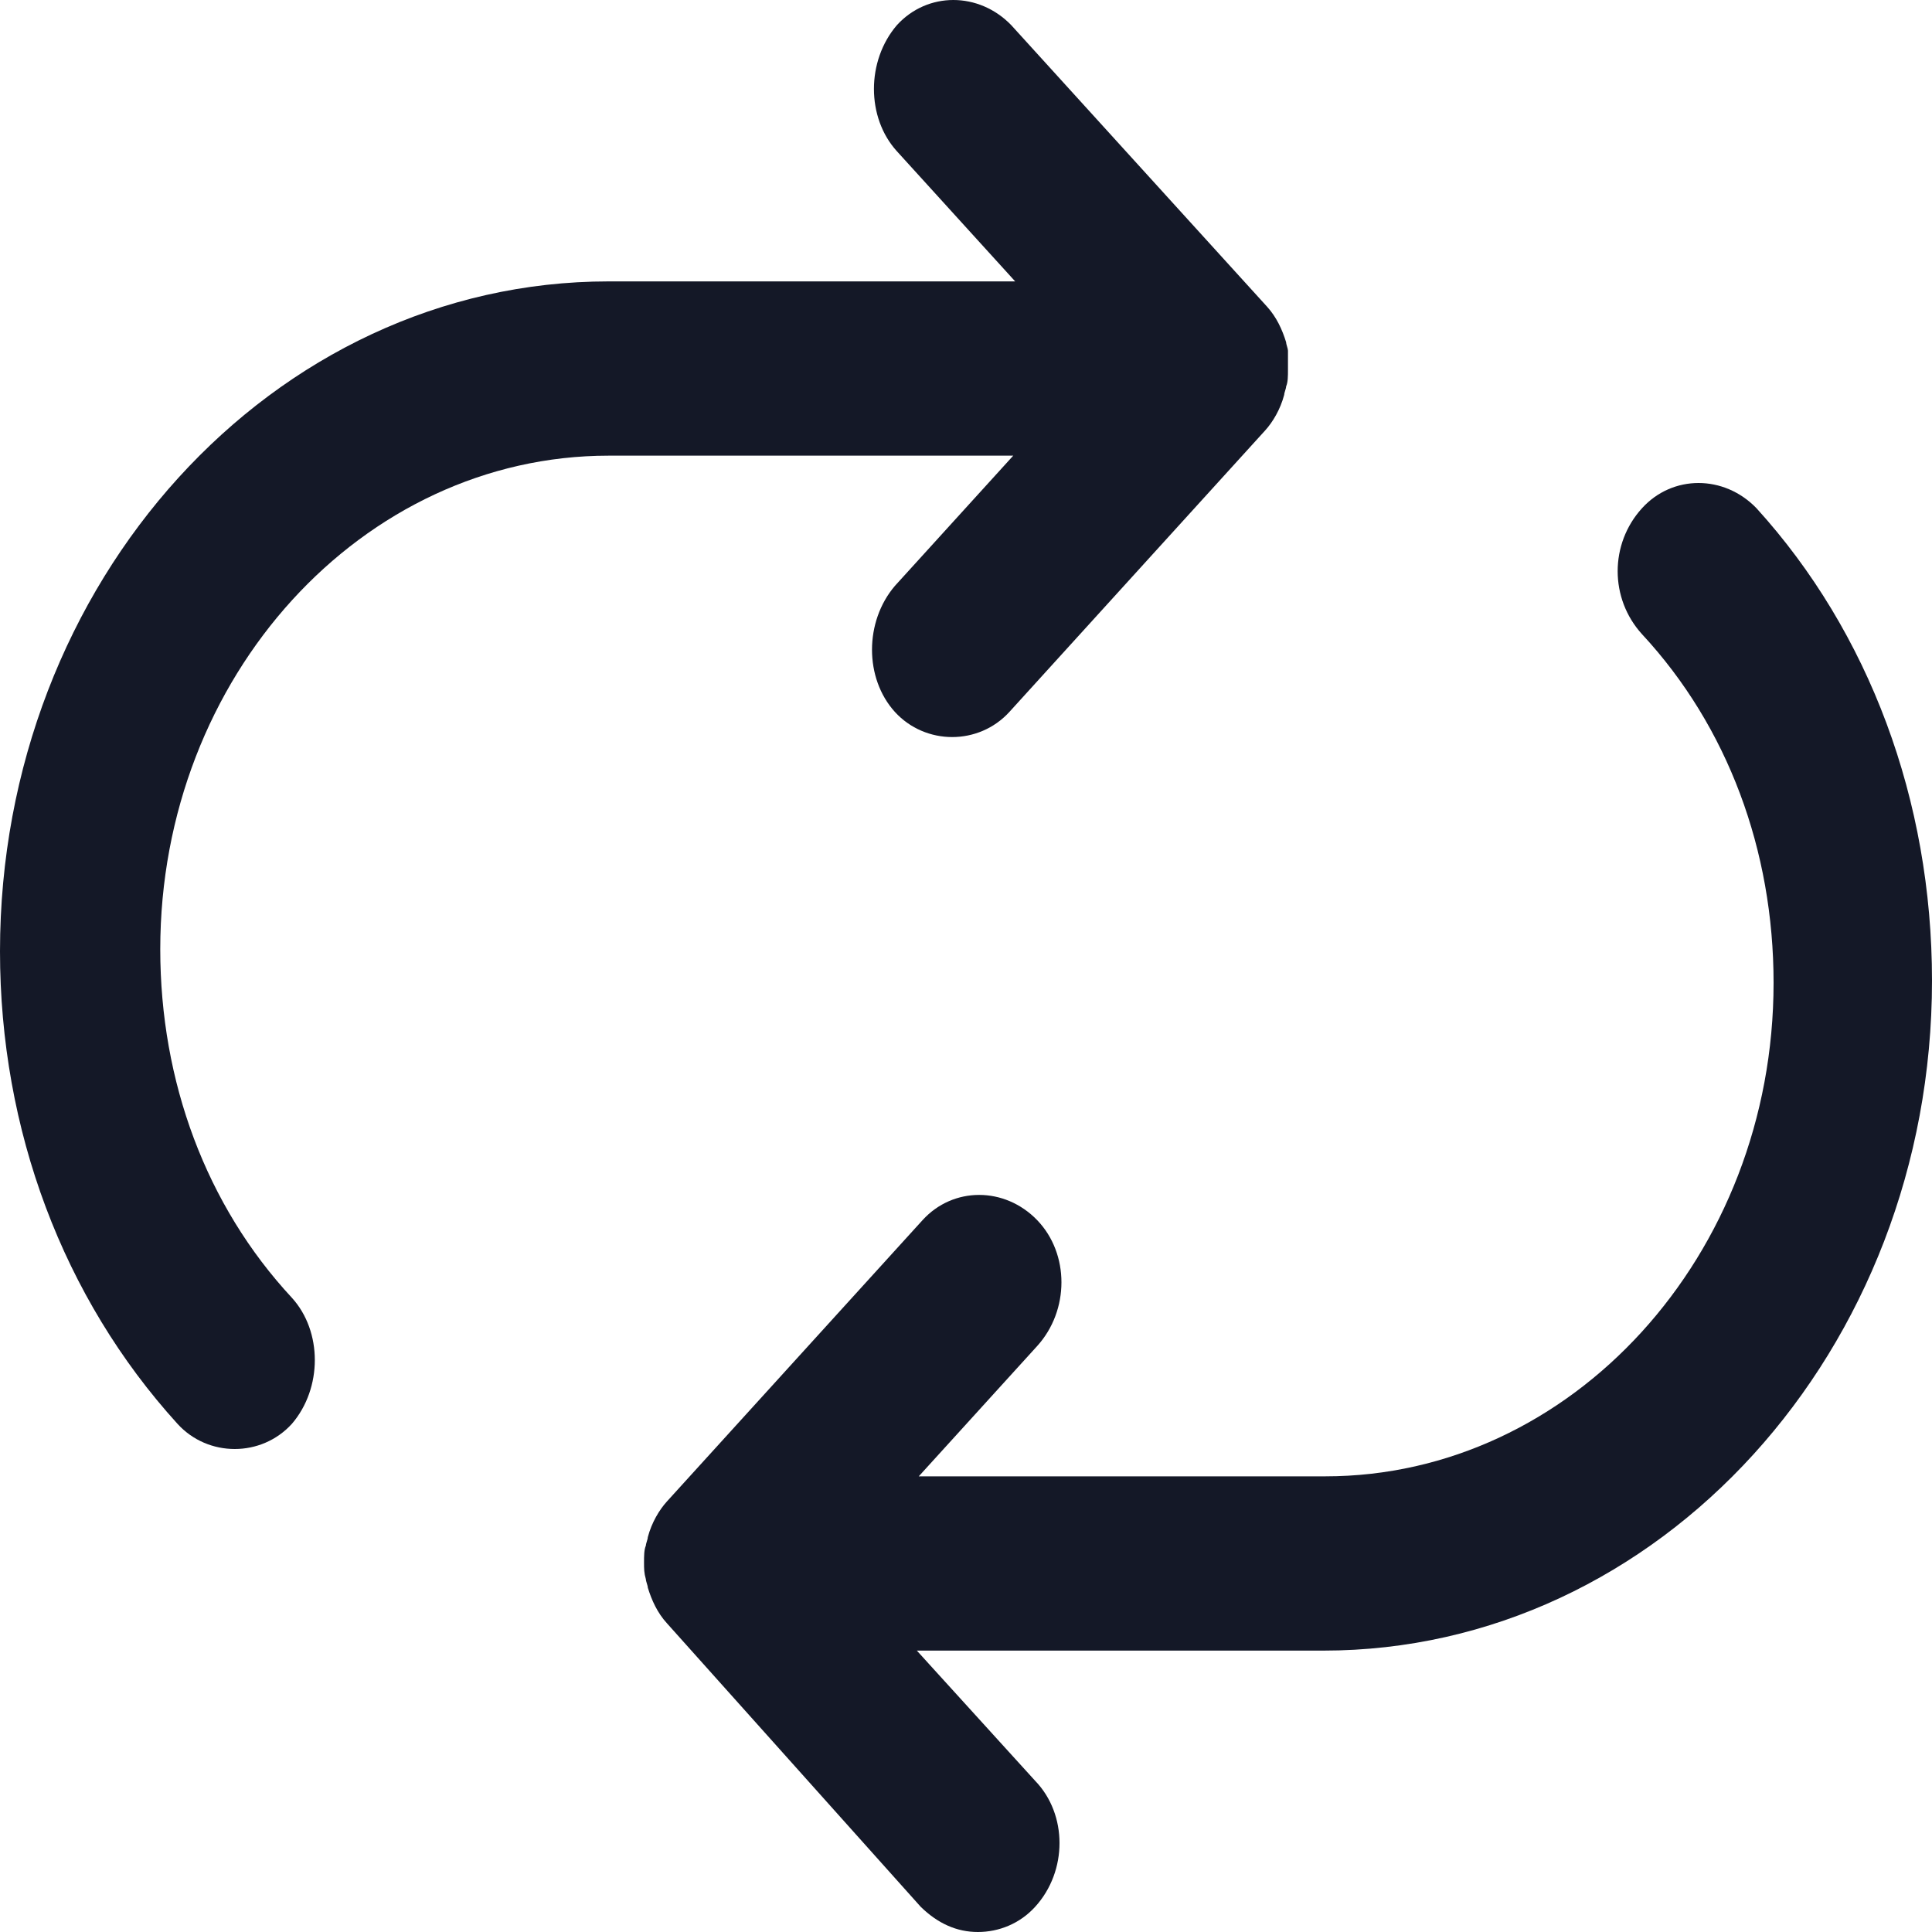
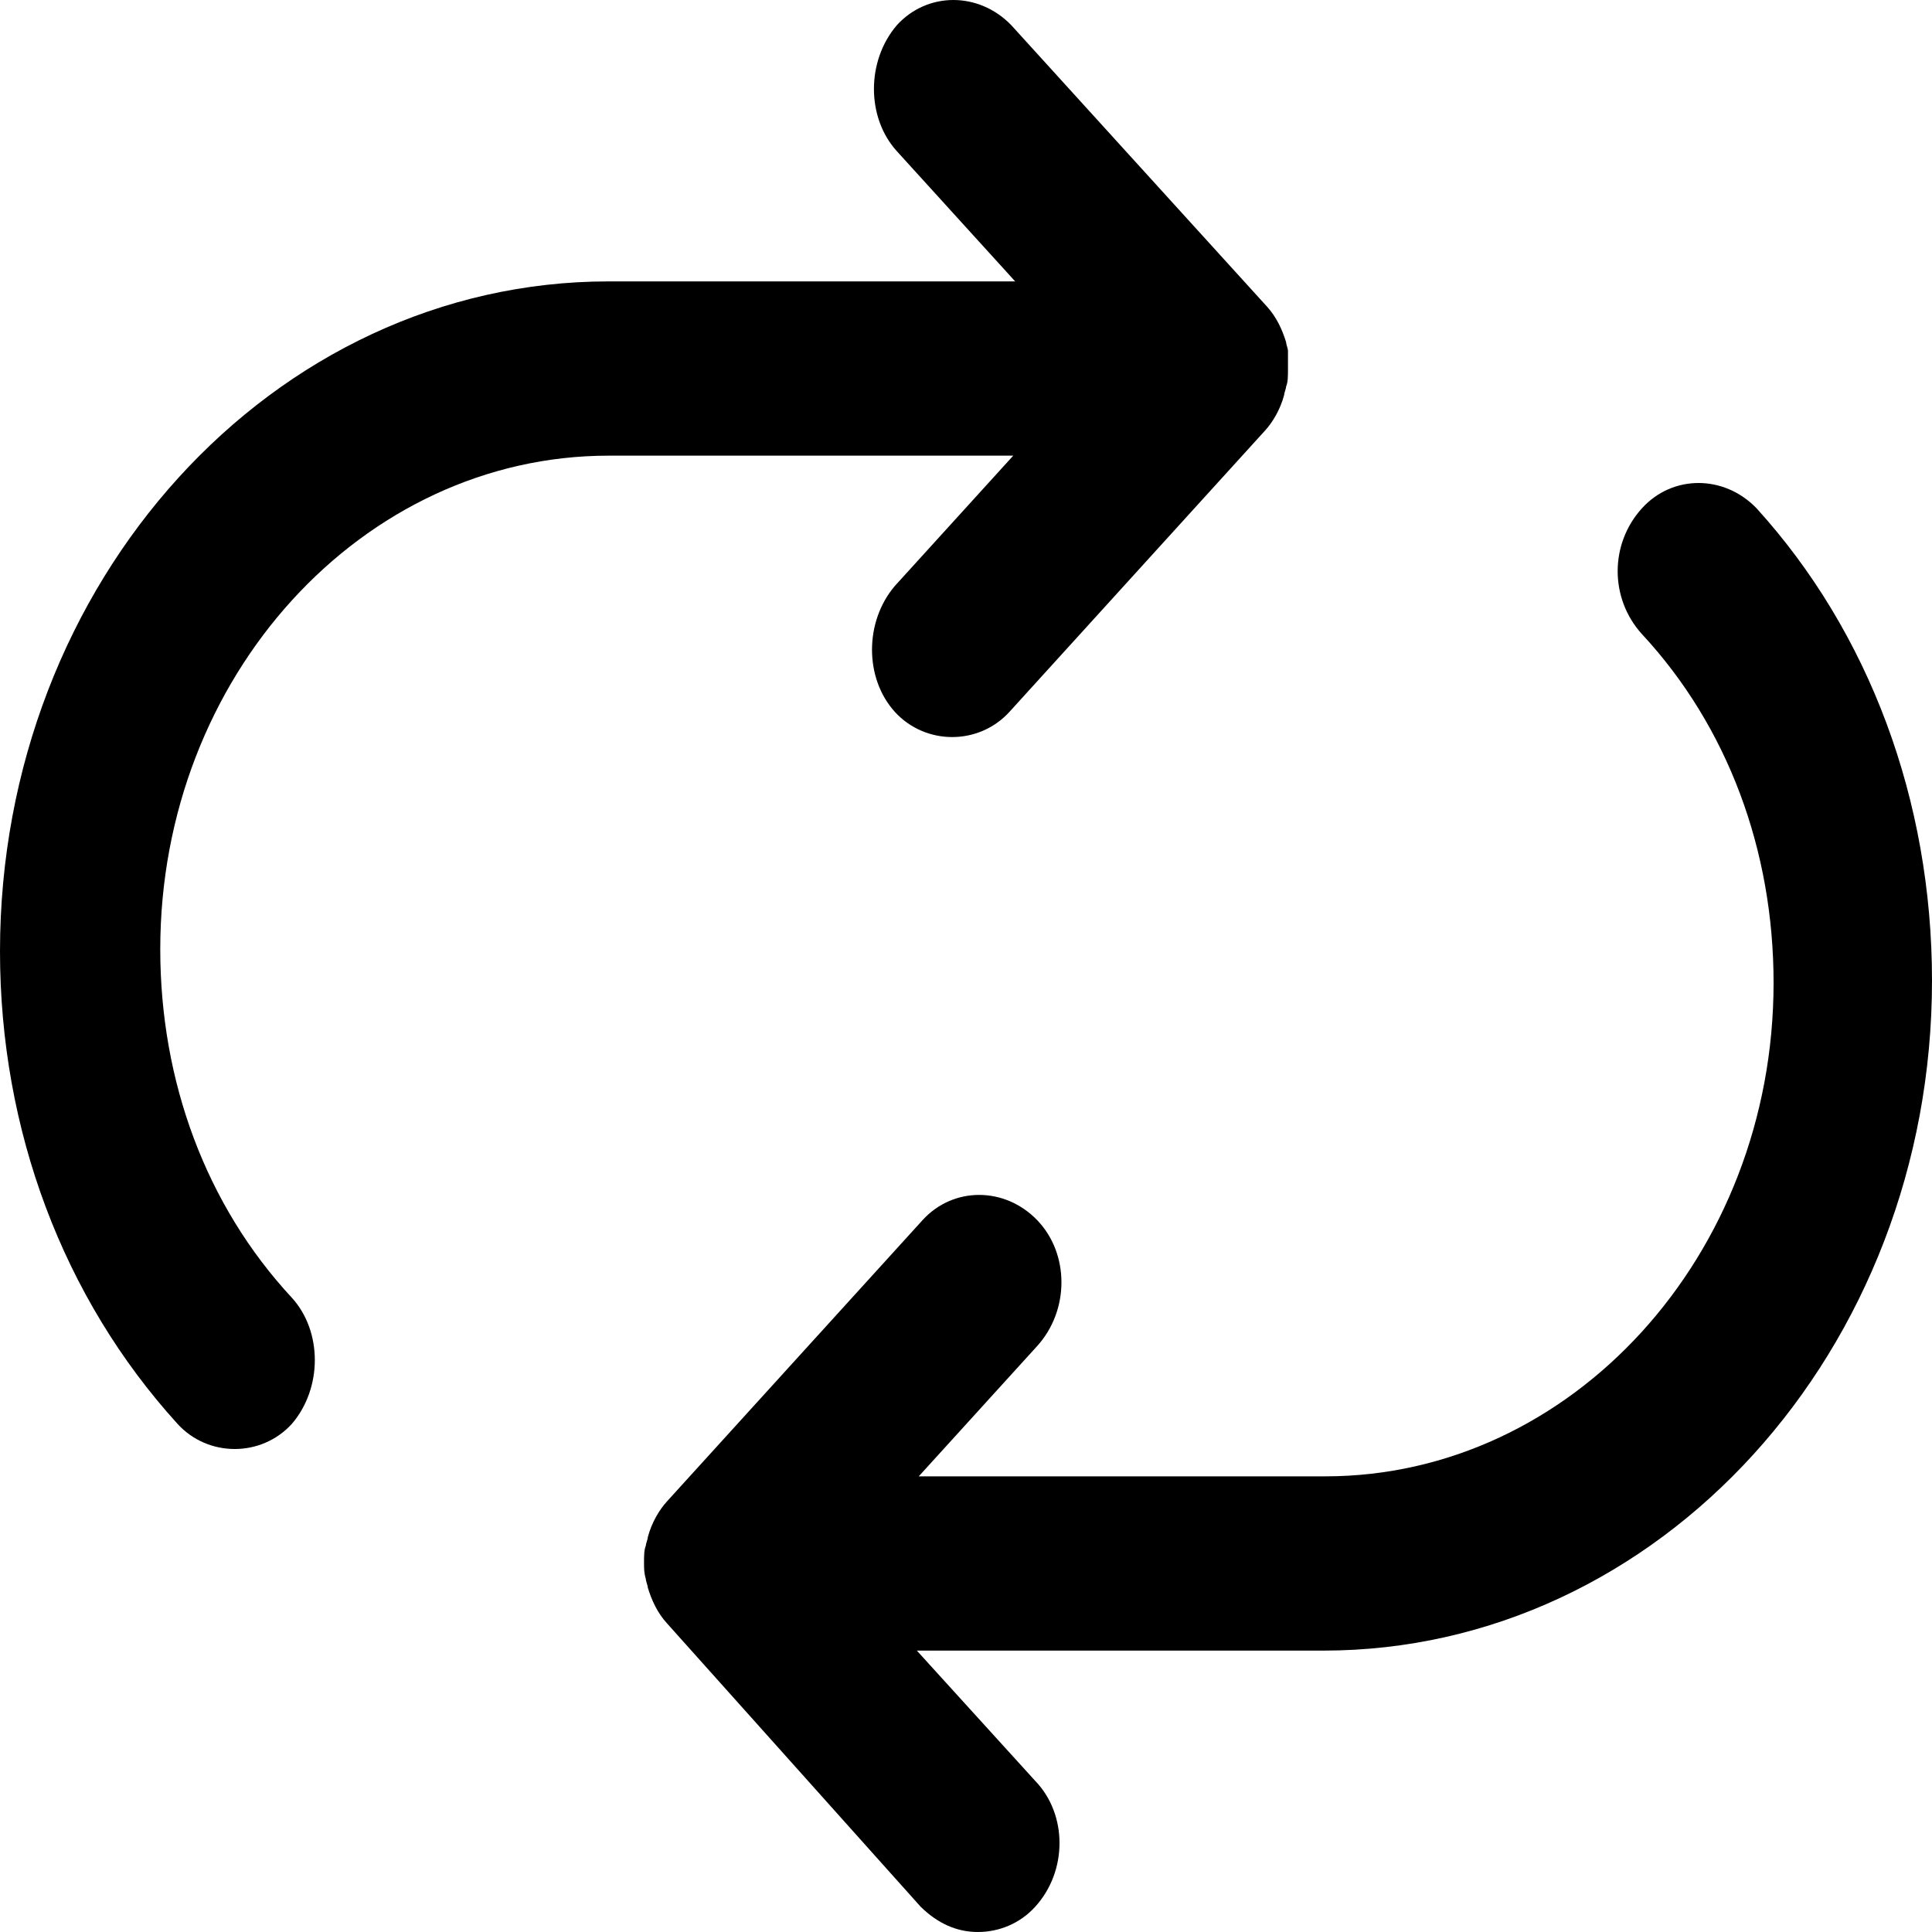
<svg xmlns="http://www.w3.org/2000/svg" width="20px" height="20px" viewBox="0 0 20 20" version="1.1">
-   <g id="00.Design-System" stroke="none" stroke-width="1" fill="none" fill-rule="evenodd">
-     <g id="Design-System---Base-Design-System" transform="translate(-488, -4484)" fill="#141827">
-       <g id="Icons" transform="translate(133, 4408)">
-         <g id="Icon/RecurringEvent" transform="translate(355, 76)">
-           <path d="M13.333,3.826 C13.333,3.891 13.333,3.957 13.314,4 C13.314,4.022 13.294,4.065 13.294,4.087 C13.254,4.239 13.175,4.37 13.096,4.457 L10.449,7.37 C10.291,7.543 10.074,7.63 9.857,7.63 C9.64,7.63 9.422,7.543 9.264,7.37 C8.948,7.022 8.948,6.435 9.264,6.065 L10.489,4.717 L6.301,4.717 C3.753,4.717 1.659,7 1.659,9.826 C1.659,11.196 2.133,12.478 3.022,13.435 C3.338,13.783 3.338,14.37 3.022,14.739 C2.864,14.913 2.647,15 2.43,15 C2.212,15 1.995,14.913 1.837,14.739 C0.652,13.435 0,11.696 0,9.848 C7.01770603e-16,6.022 2.825,2.913 6.301,2.913 L10.509,2.913 L9.284,1.565 C8.968,1.217 8.968,0.63 9.284,0.261 C9.6,-0.087 10.133,-0.087 10.469,0.261 L13.116,3.174 C13.215,3.283 13.274,3.413 13.314,3.543 C13.314,3.565 13.333,3.609 13.333,3.63 C13.333,3.696 13.333,3.761 13.333,3.826 Z" id="Path" />
-           <path d="M20,10.152 C20,13.978 17.175,17.087 13.699,17.087 L9.491,17.087 L10.716,18.435 C11.052,18.783 11.052,19.37 10.716,19.739 C10.558,19.913 10.341,20 10.123,20 C9.906,20 9.709,19.913 9.531,19.739 L6.904,16.804 C6.805,16.696 6.746,16.565 6.706,16.435 C6.706,16.413 6.686,16.37 6.686,16.348 C6.667,16.283 6.667,16.239 6.667,16.174 C6.667,16.109 6.667,16.043 6.686,16 C6.686,15.978 6.706,15.935 6.706,15.913 C6.746,15.761 6.825,15.63 6.904,15.543 L9.551,12.63 C9.867,12.283 10.4,12.283 10.736,12.63 C11.072,12.978 11.072,13.565 10.736,13.935 L9.511,15.283 L13.719,15.283 C16.267,15.283 18.36,13 18.36,10.174 C18.36,8.804 17.886,7.522 16.998,6.565 C16.662,6.196 16.662,5.63 16.998,5.261 C17.314,4.913 17.847,4.913 18.183,5.261 C19.348,6.543 20,8.283 20,10.152 Z" id="Path" />
-         </g>
-       </g>
-     </g>
-   </g>
+   <path d="M13.333,3.826 C13.333,3.891 13.333,3.957 13.314,4 C13.314,4.022 13.294,4.065 13.294,4.087 C13.254,4.239 13.175,4.37 13.096,4.457 L10.449,7.37 C10.291,7.543 10.074,7.63 9.857,7.63 C9.64,7.63 9.422,7.543 9.264,7.37 C8.948,7.022 8.948,6.435 9.264,6.065 L10.489,4.717 L6.301,4.717 C3.753,4.717 1.659,7 1.659,9.826 C1.659,11.196 2.133,12.478 3.022,13.435 C3.338,13.783 3.338,14.37 3.022,14.739 C2.864,14.913 2.647,15 2.43,15 C2.212,15 1.995,14.913 1.837,14.739 C0.652,13.435 0,11.696 0,9.848 C7.01770603e-16,6.022 2.825,2.913 6.301,2.913 L10.509,2.913 L9.284,1.565 C8.968,1.217 8.968,0.63 9.284,0.261 C9.6,-0.087 10.133,-0.087 10.469,0.261 L13.116,3.174 C13.215,3.283 13.274,3.413 13.314,3.543 C13.314,3.565 13.333,3.609 13.333,3.63 C13.333,3.696 13.333,3.761 13.333,3.826 Z" />
+   <path d="M20,10.152 C20,13.978 17.175,17.087 13.699,17.087 L9.491,17.087 L10.716,18.435 C11.052,18.783 11.052,19.37 10.716,19.739 C10.558,19.913 10.341,20 10.123,20 C9.906,20 9.709,19.913 9.531,19.739 L6.904,16.804 C6.805,16.696 6.746,16.565 6.706,16.435 C6.706,16.413 6.686,16.37 6.686,16.348 C6.667,16.283 6.667,16.239 6.667,16.174 C6.667,16.109 6.667,16.043 6.686,16 C6.686,15.978 6.706,15.935 6.706,15.913 C6.746,15.761 6.825,15.63 6.904,15.543 L9.551,12.63 C9.867,12.283 10.4,12.283 10.736,12.63 C11.072,12.978 11.072,13.565 10.736,13.935 L9.511,15.283 L13.719,15.283 C16.267,15.283 18.36,13 18.36,10.174 C18.36,8.804 17.886,7.522 16.998,6.565 C16.662,6.196 16.662,5.63 16.998,5.261 C17.314,4.913 17.847,4.913 18.183,5.261 C19.348,6.543 20,8.283 20,10.152 Z" />
</svg>
